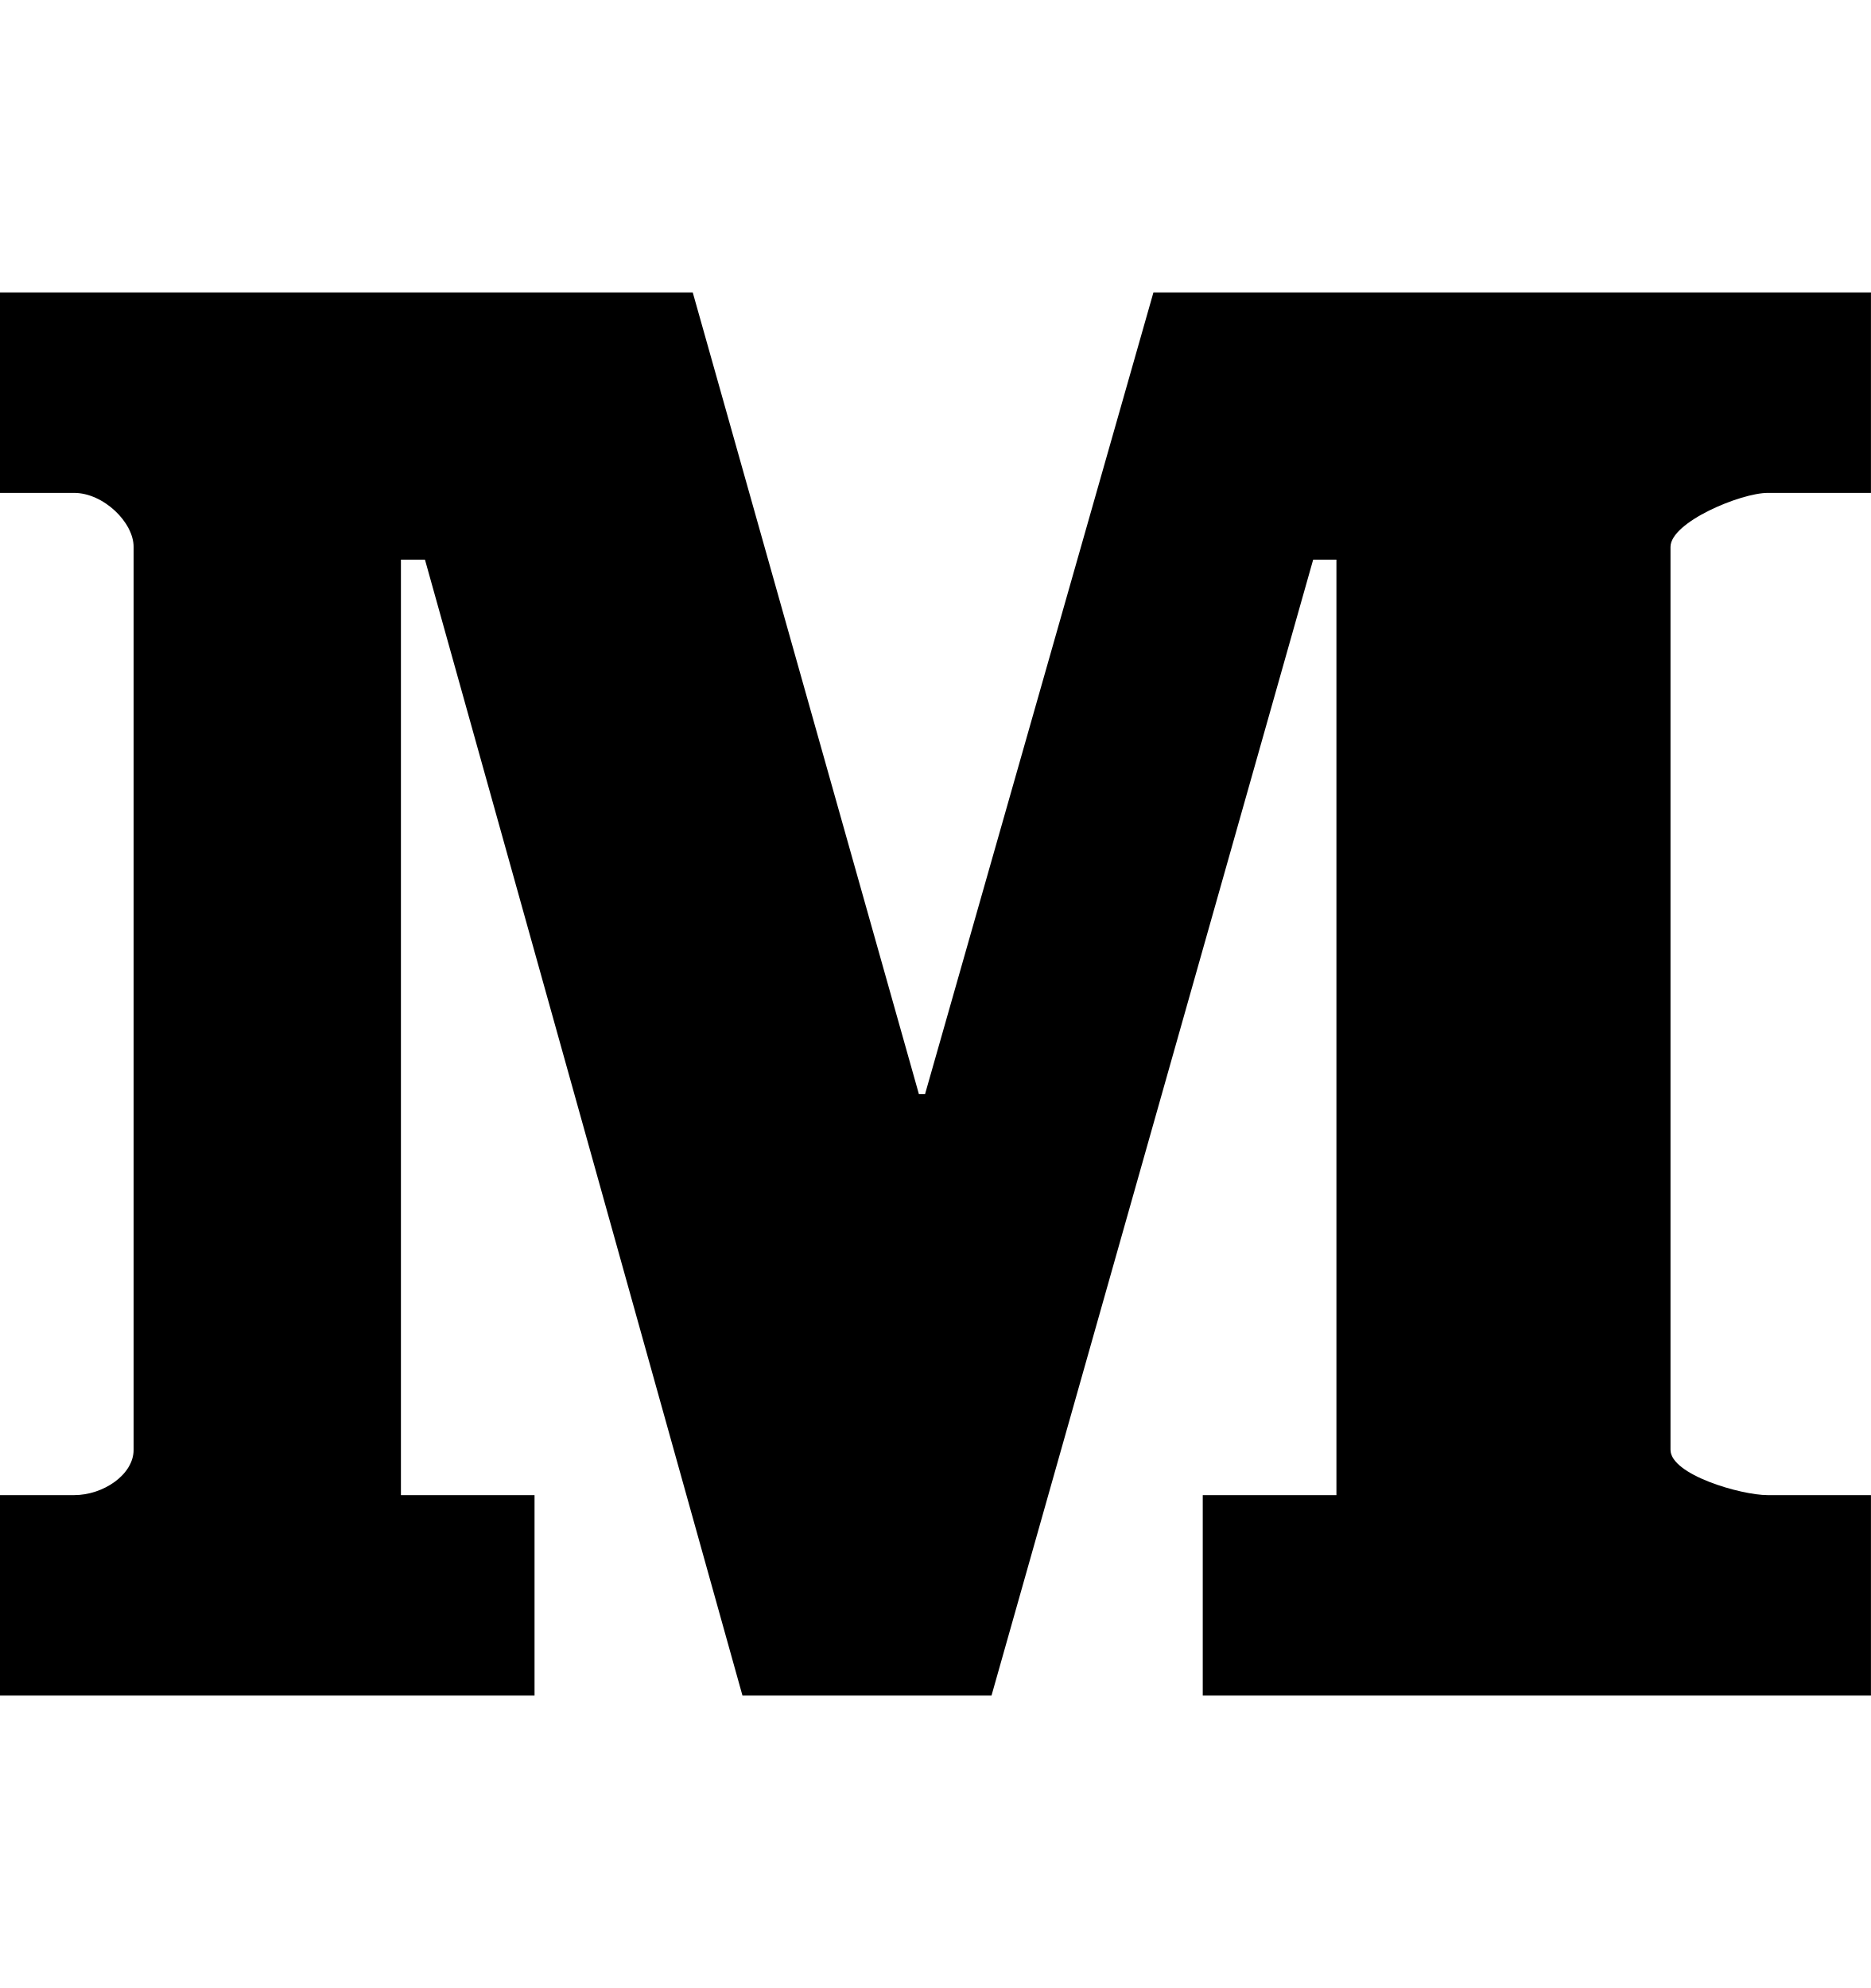
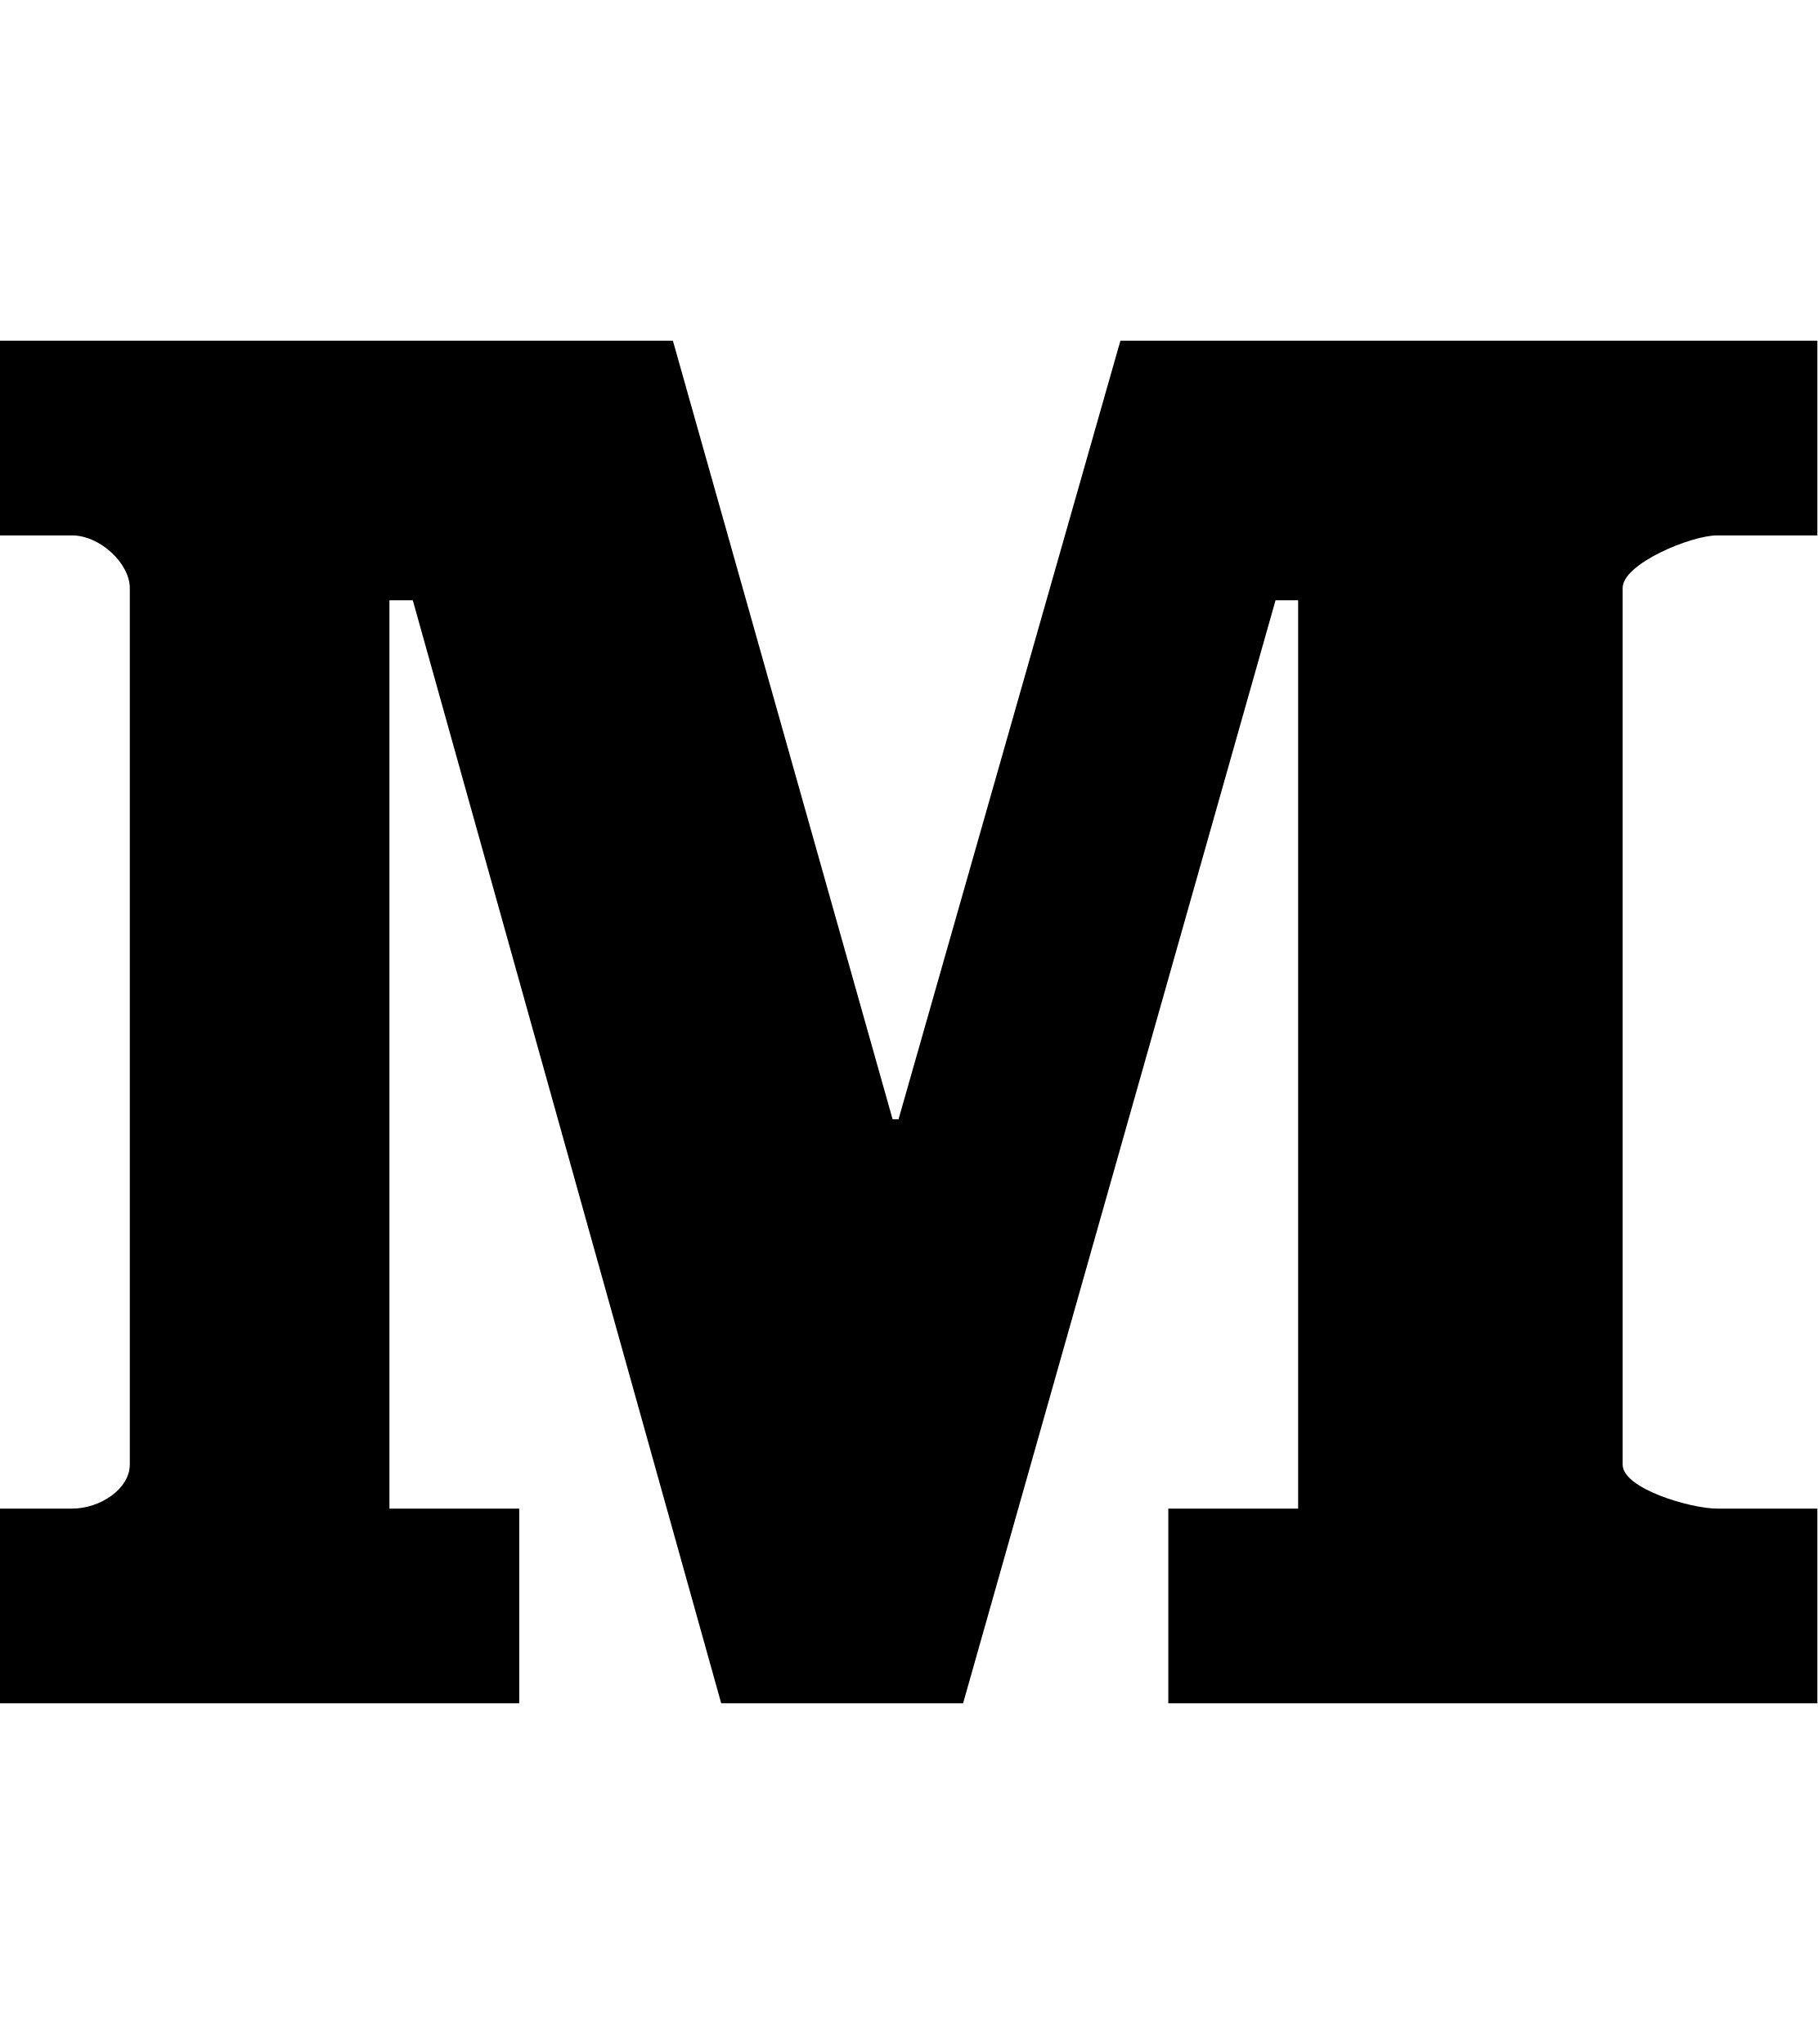
- <svg xmlns="http://www.w3.org/2000/svg" fill="#000000" height="850px" width="800px" version="1.1" id="Capa_1" viewBox="0 0 483.86 483.86" xml:space="preserve">
+ <svg xmlns="http://www.w3.org/2000/svg" fill="#000000" height="900px" width="800px" version="1.1" id="Capa_1" viewBox="0 0 483.86 483.86" xml:space="preserve">
  <g>
    <path d="M483.86,112.345h-26.699c-6.952,0-25.143,7.552-25.143,13.981v233.467c0,6.445,18.191,11.729,25.143,11.729h26.699v51.835   H311.052v-51.835h34.57V129.615h-6.016L256.42,423.356h-64.406l-82.11-293.741h-6.219v241.906h34.555v51.835H0v-51.835h19.173   c7.527,0,15.383-5.283,15.383-11.729V126.326c0-6.43-7.855-13.981-15.383-13.981H0V60.504h179.155l58.496,207.342h1.574   l59.073-207.342H483.86V112.345z" />
  </g>
</svg>
